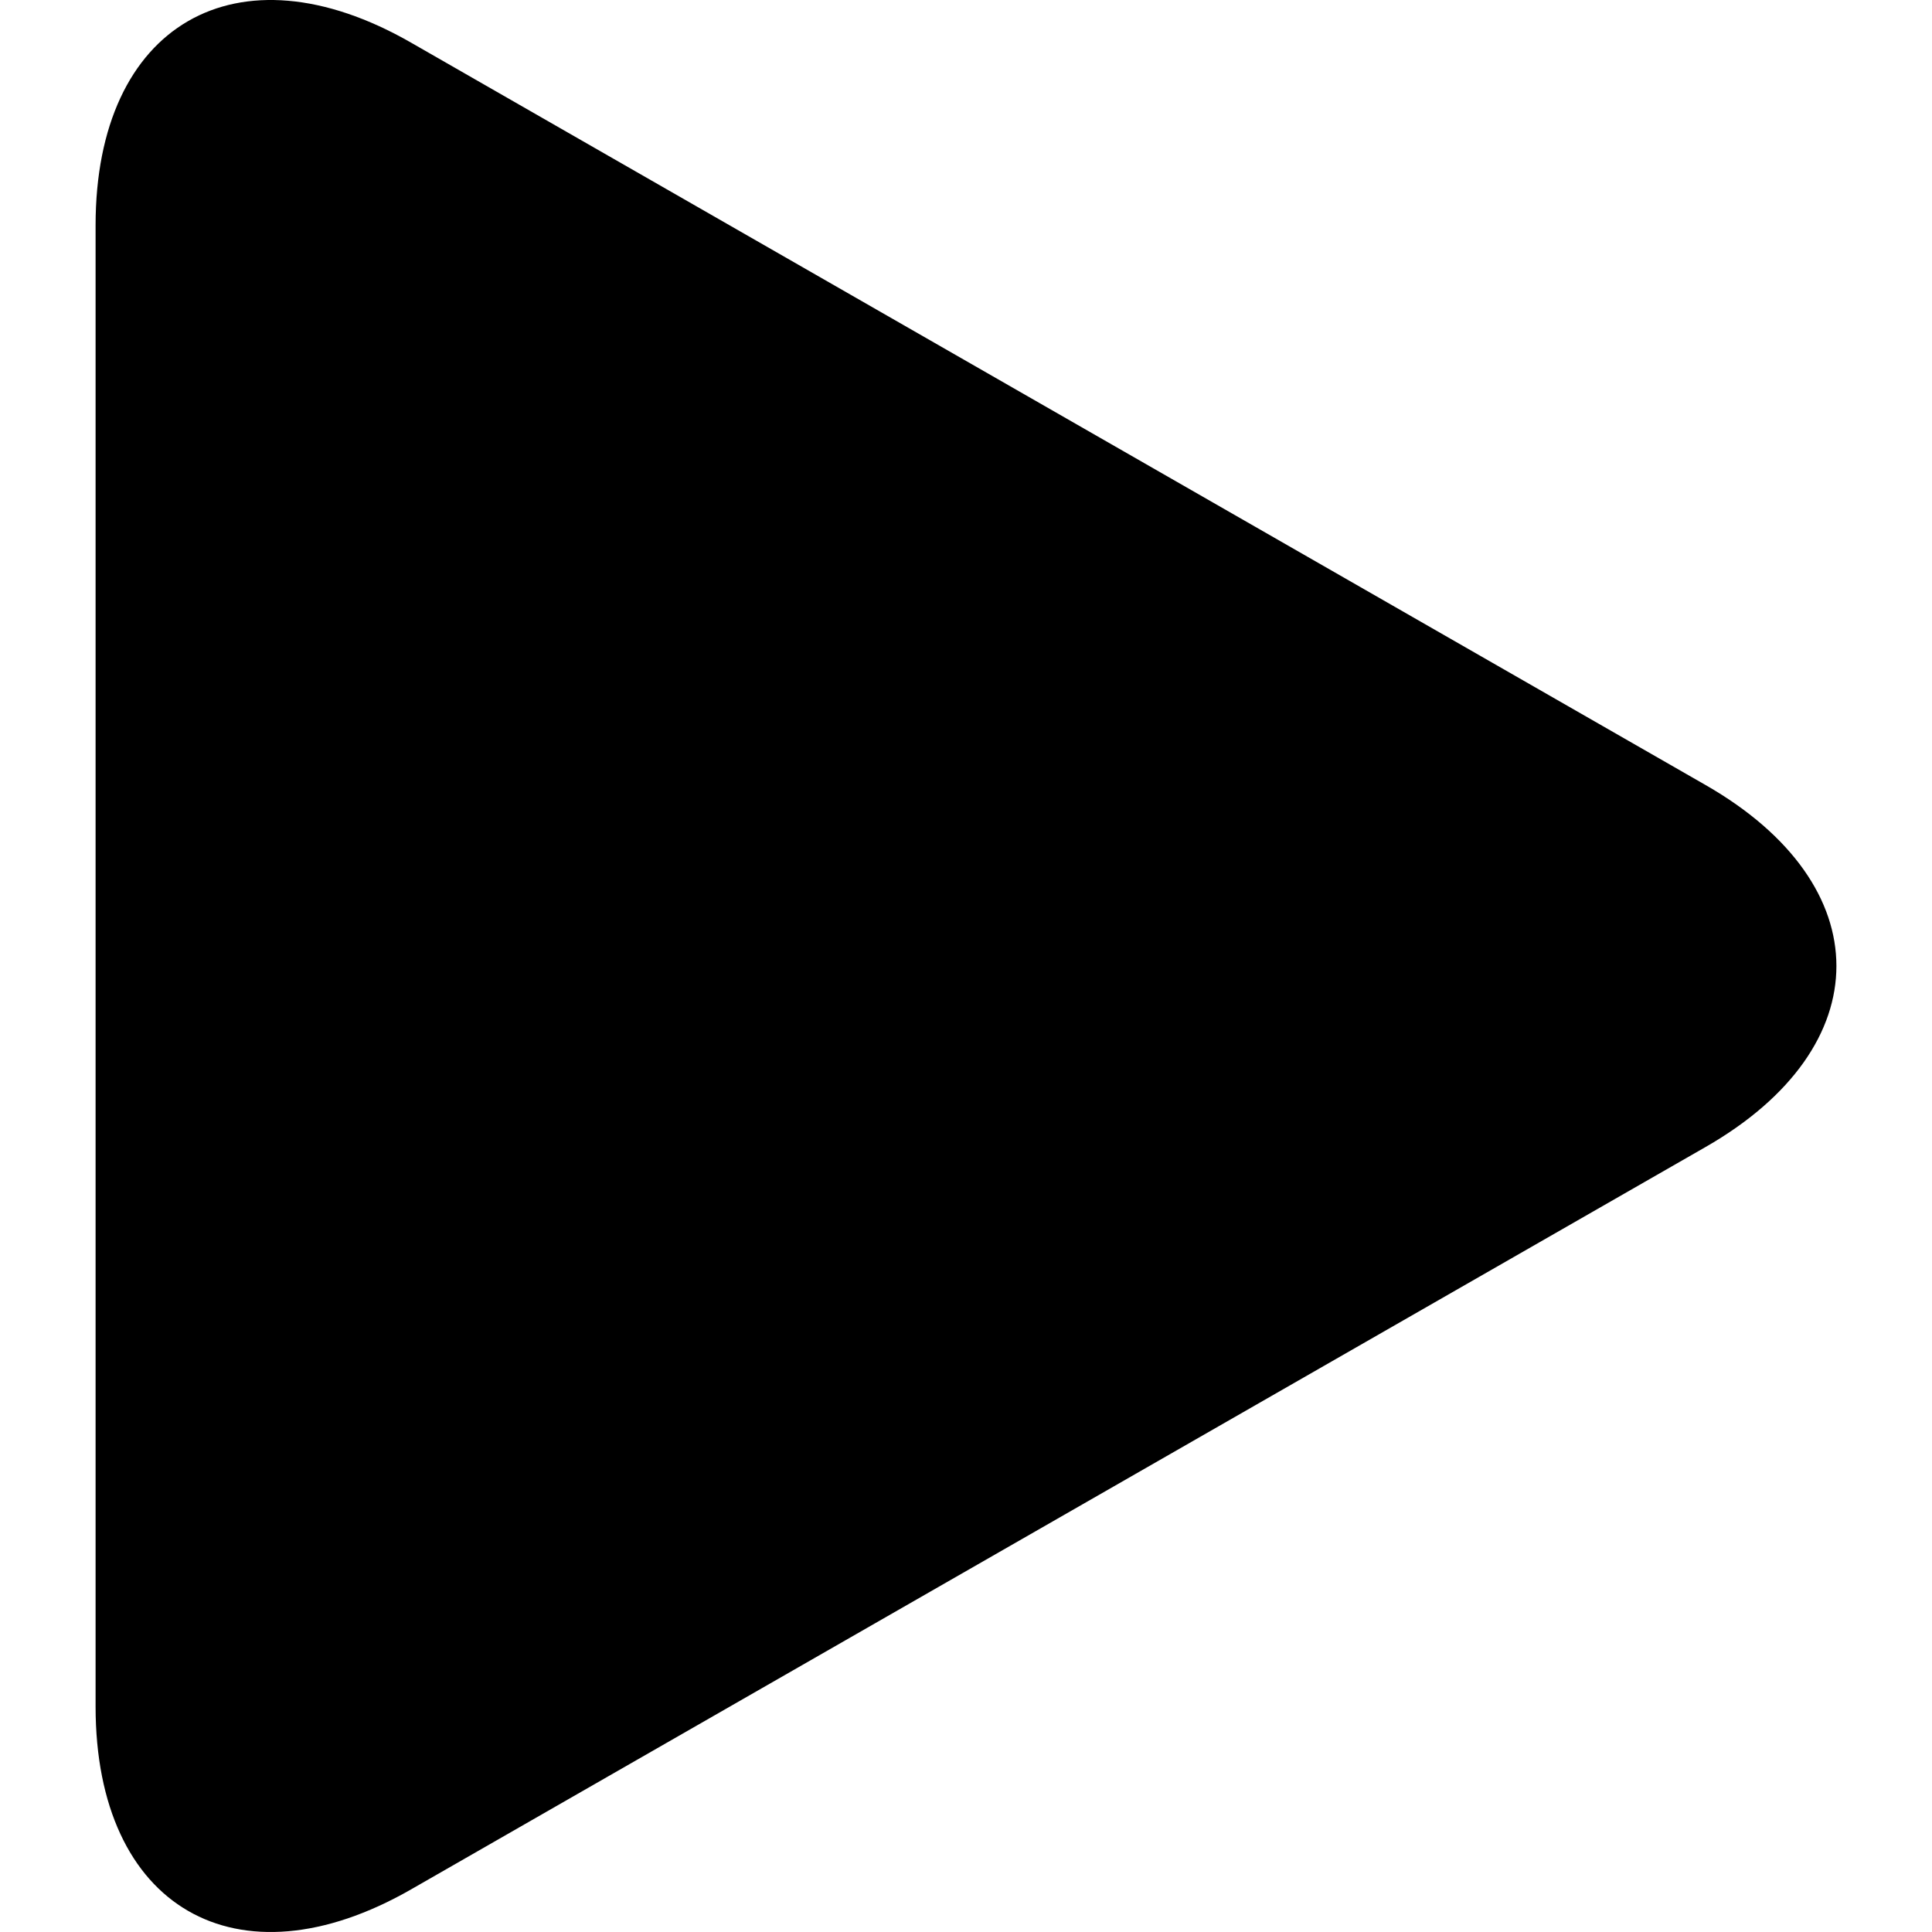
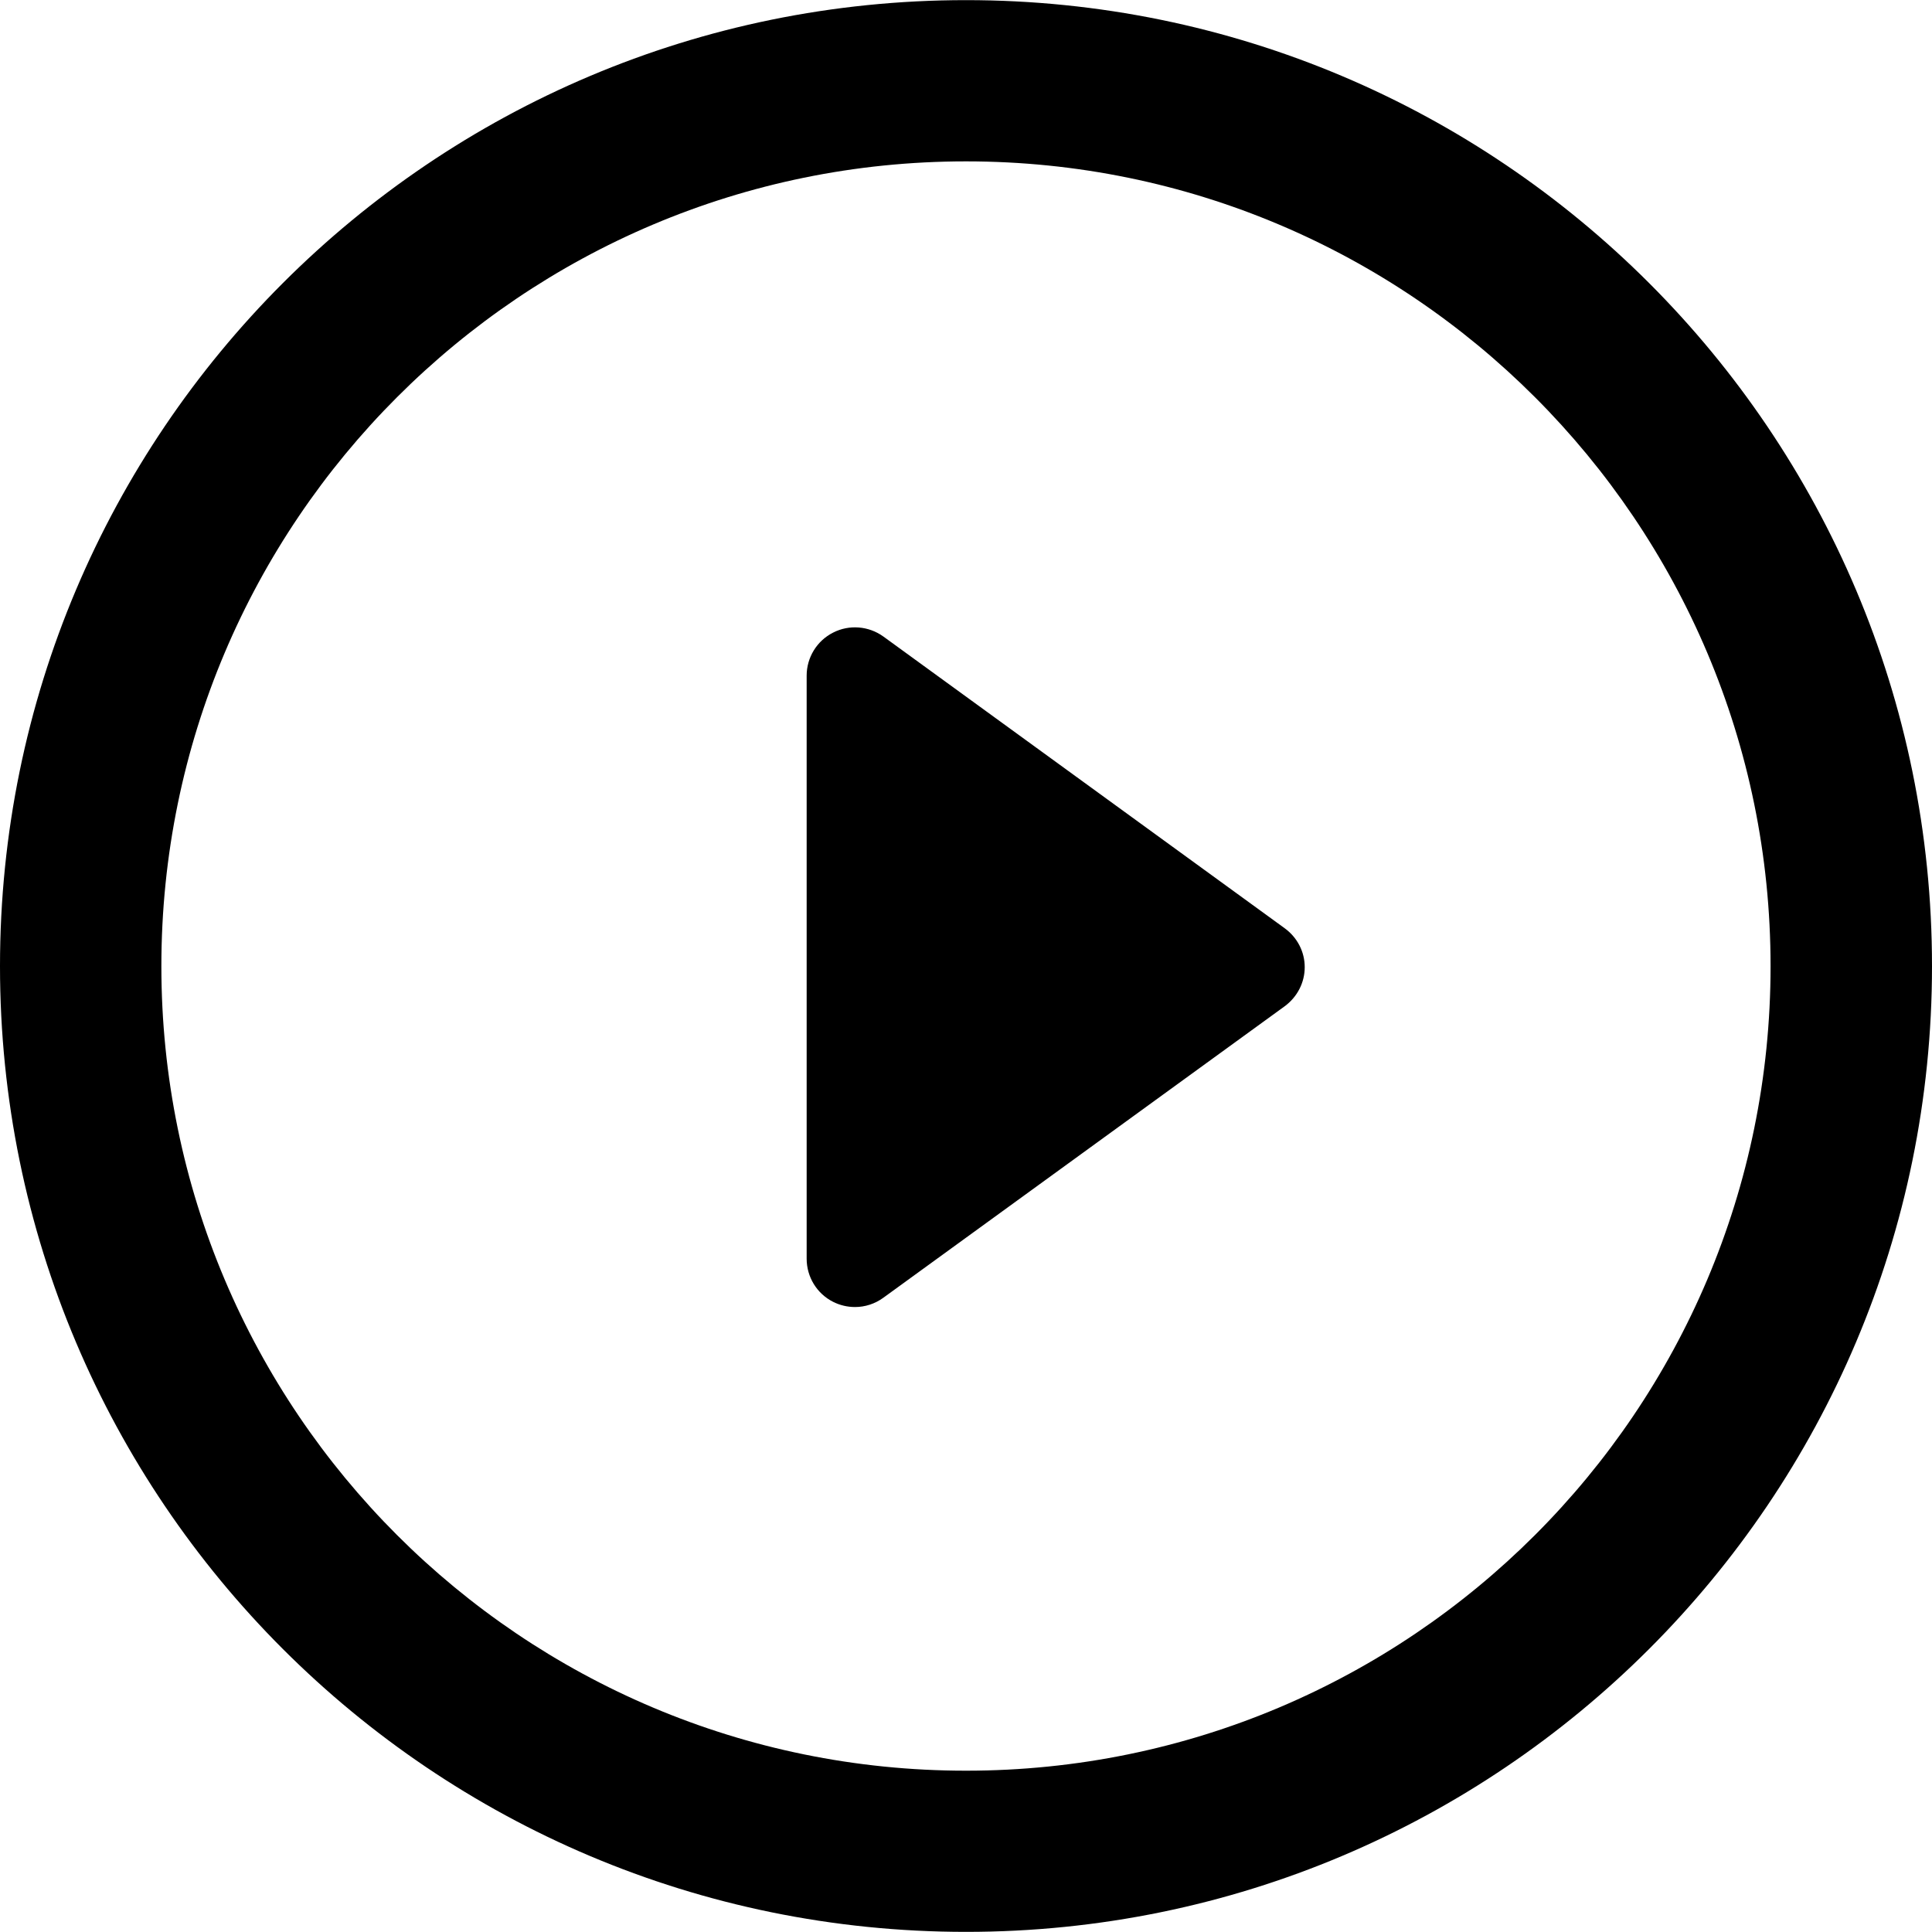
- <svg xmlns="http://www.w3.org/2000/svg" version="1.1" id="Capa_1" x="0px" y="0px" width="163.861px" height="163.861px" viewBox="0 0 163.861 163.861" style="enable-background:new 0 0 163.861 163.861;" xml:space="preserve">
+ <svg xmlns="http://www.w3.org/2000/svg" version="1.1" id="Capa_1" x="0px" y="0px" viewBox="0 0 30.051 30.051" style="enable-background:new 0 0 30.051 30.051;" xml:space="preserve">
  <g>
-     <path d="M34.857,3.613C20.084-4.861,8.107,2.081,8.107,19.106v125.637c0,17.042,11.977,23.975,26.75,15.509L144.67,97.275   c14.778-8.477,14.778-22.211,0-30.686L34.857,3.613z" />
+     <path d="M19.982,14.438l-6.24-4.536c-0.229-0.166-0.533-0.191-0.784-0.062c-0.253,0.128-0.411,0.388-0.411,0.669v9.069   c0,0.284,0.158,0.543,0.411,0.671c0.107,0.054,0.224,0.081,0.342,0.081c0.154,0,0.31-0.049,0.442-0.146l6.24-4.532   c0.197-0.145,0.312-0.369,0.312-0.607C20.295,14.803,20.177,14.58,19.982,14.438z" />
+     <path d="M15.026,0.002C6.726,0.002,0,6.728,0,15.028c0,8.297,6.726,15.021,15.026,15.021c8.298,0,15.025-6.725,15.025-15.021   C30.052,6.728,23.324,0.002,15.026,0.002z M15.026,27.542c-6.912,0-12.516-5.601-12.516-12.514c0-6.91,5.604-12.518,12.516-12.518   c6.911,0,12.514,5.607,12.514,12.518C27.541,21.941,21.937,27.542,15.026,27.542z" />
+     <g>
+ 	</g>
+     <g>
+ 	</g>
+     <g>
+ 	</g>
+     <g>
+ 	</g>
+     <g>
+ 	</g>
+     <g>
+ 	</g>
+     <g>
+ 	</g>
+     <g>
+ 	</g>
+     <g>
+ 	</g>
+     <g>
+ 	</g>
+     <g>
+ 	</g>
+     <g>
+ 	</g>
+     <g>
+ 	</g>
+     <g>
+ 	</g>
+     <g>
+ 	</g>
  </g>
  <g>
</g>
  <g>
</g>
  <g>
</g>
  <g>
</g>
  <g>
</g>
  <g>
</g>
  <g>
</g>
  <g>
</g>
  <g>
</g>
  <g>
</g>
  <g>
</g>
  <g>
</g>
  <g>
</g>
  <g>
</g>
  <g>
</g>
</svg>
